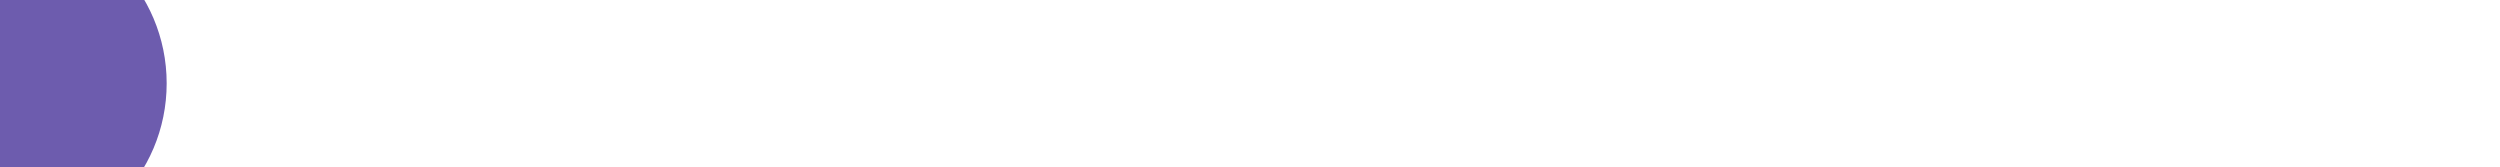
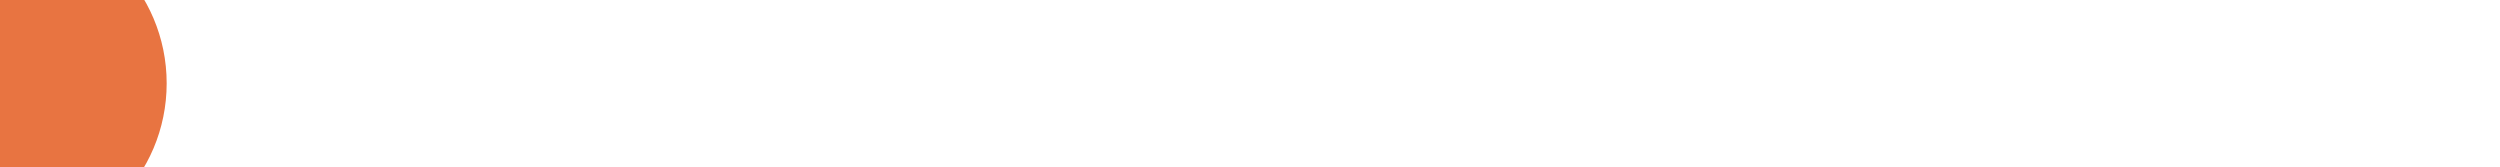
<svg xmlns="http://www.w3.org/2000/svg" version="1.1" id="pagesloading" x="0px" y="0px" width="15px" height="1px" viewBox="0 0 15 1" enable-background="new 0 0 15 1" preserveAspectRatio="none">
-   <circle r="1px" cx="0px" cy="0.5px" fill="#6D5CAE">
+   <circle r="1px" cx="0px" cy="0.5px" fill="#e87441">
    <animate attributeName="r" begin="0.2s" from="11" to="0" dur="1.2s" repeatCount="indefinite" />
    <animateTransform attributeName="transform" type="translate" values="-35 0;2 0;17 0;20 0" dur="1.2s" begin="0" repeatCount="indefinite" />
  </circle>
</svg>
